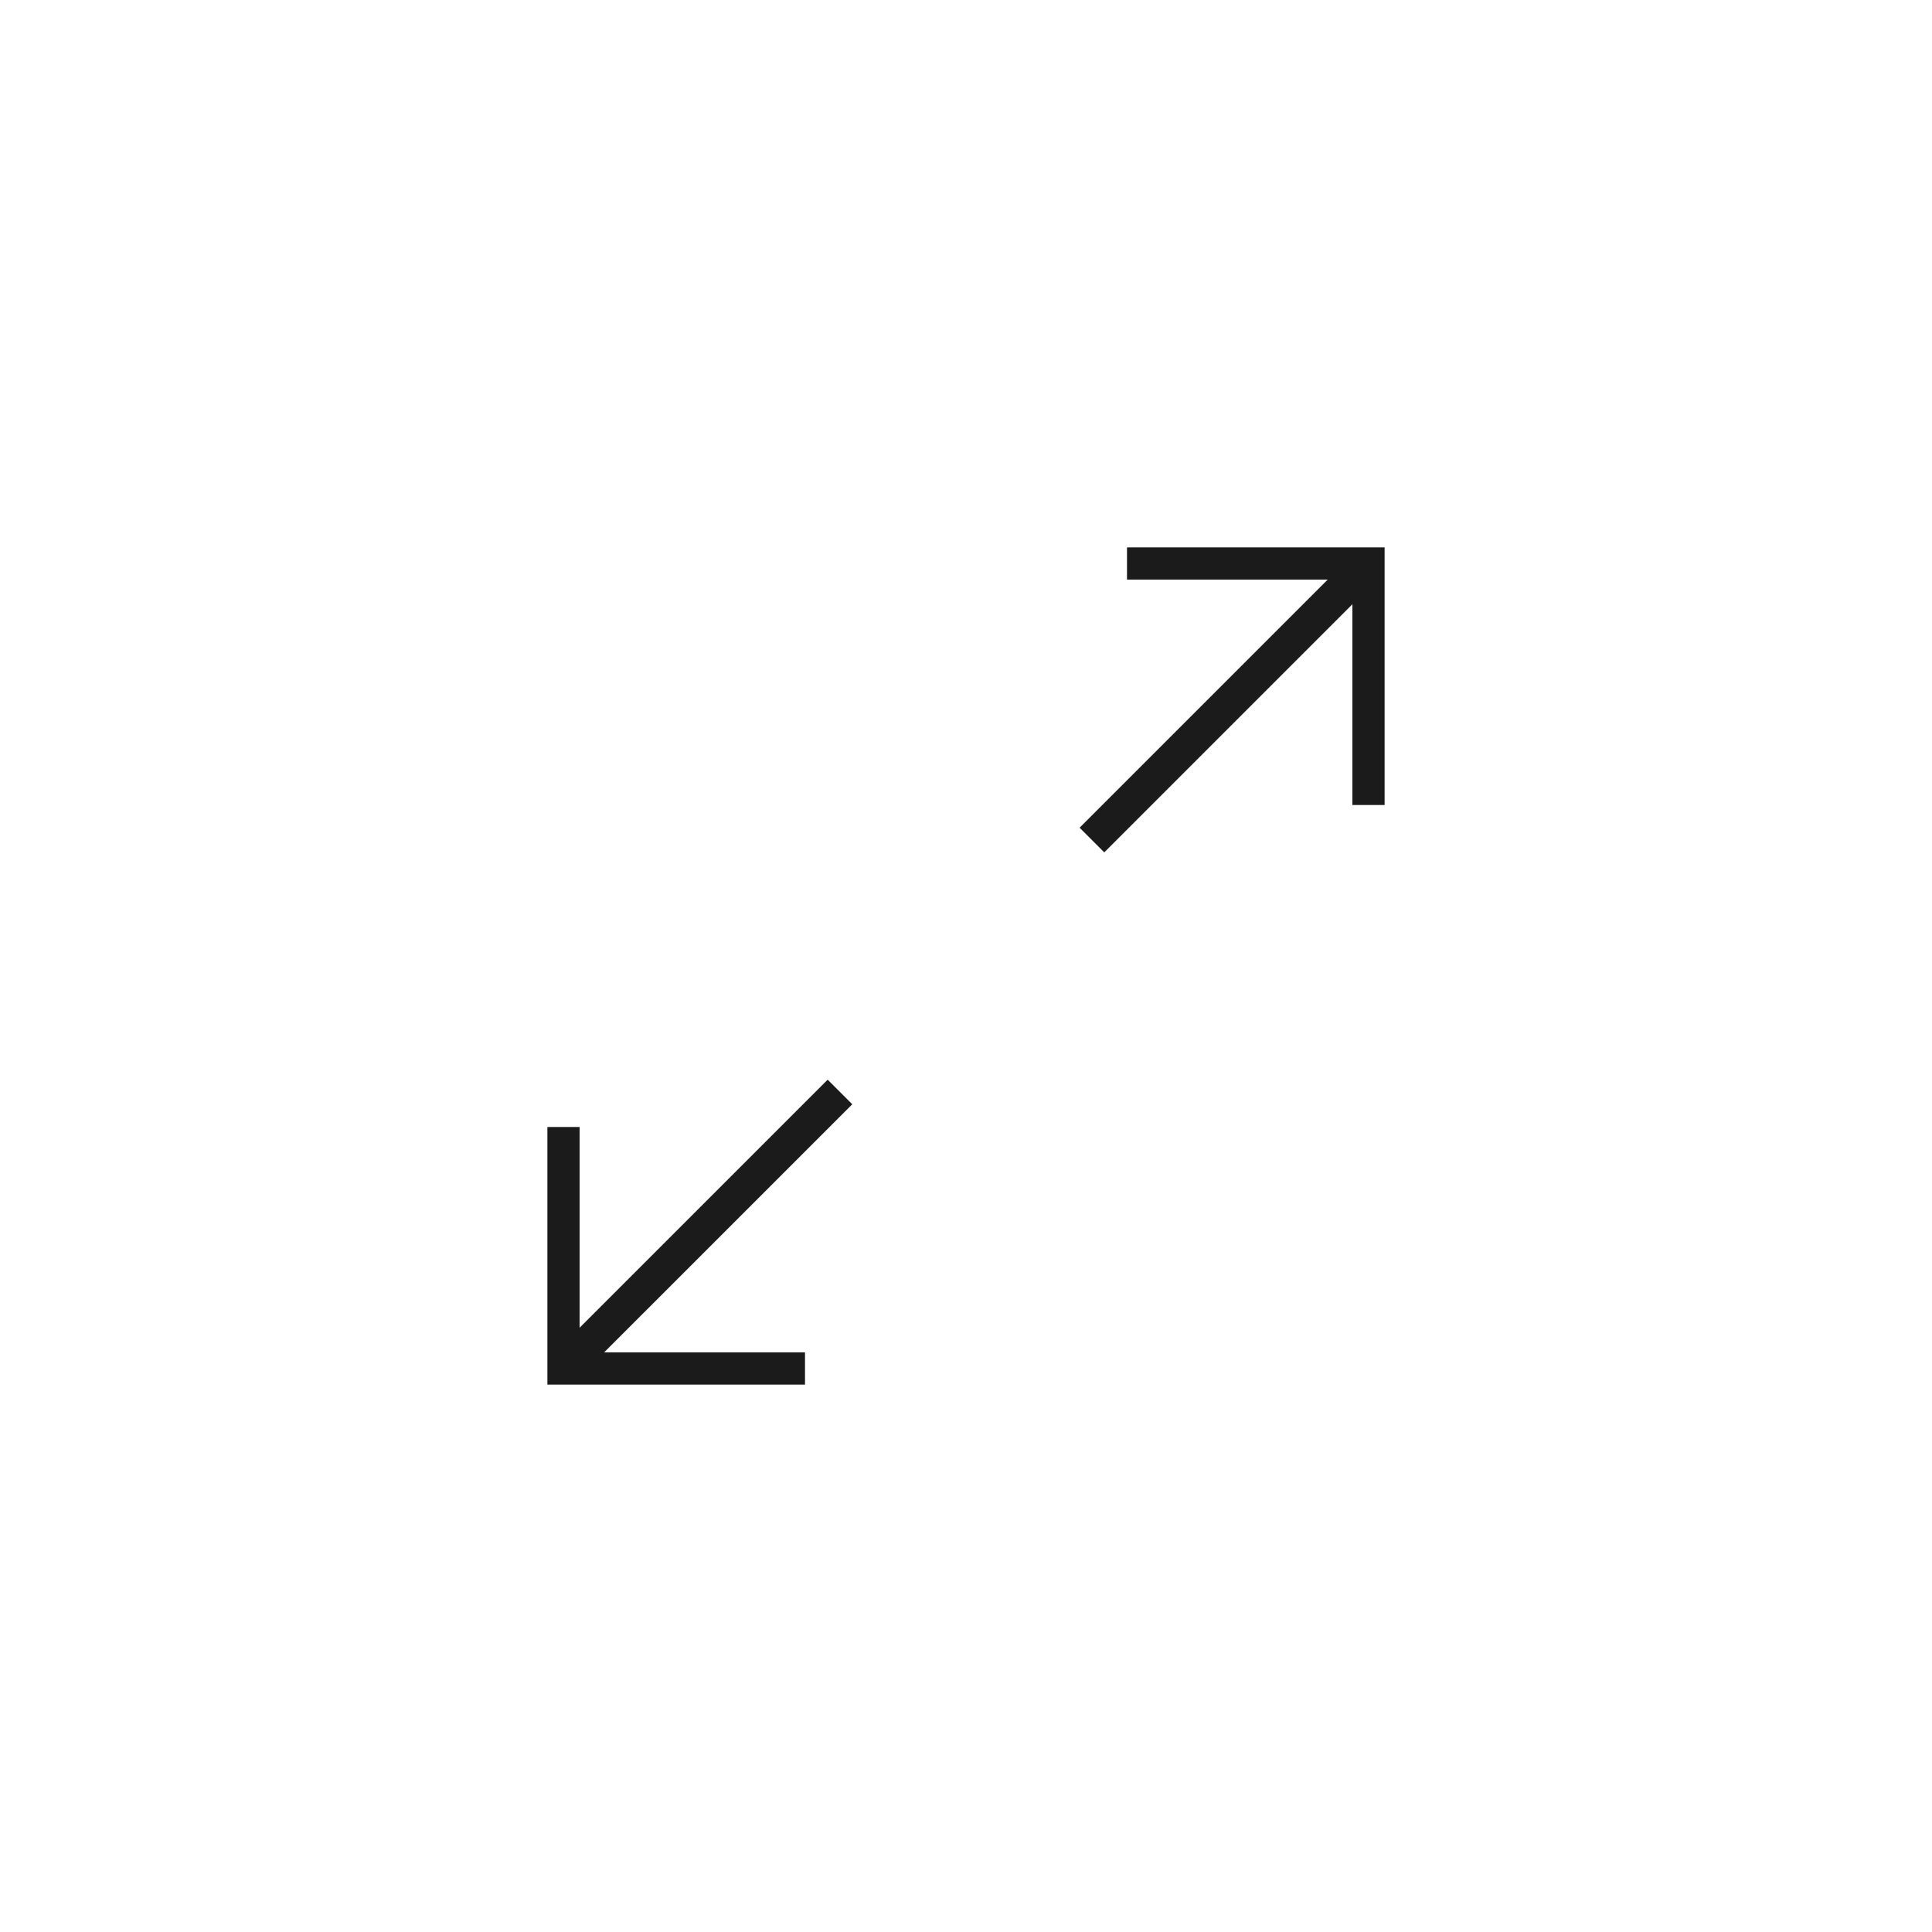
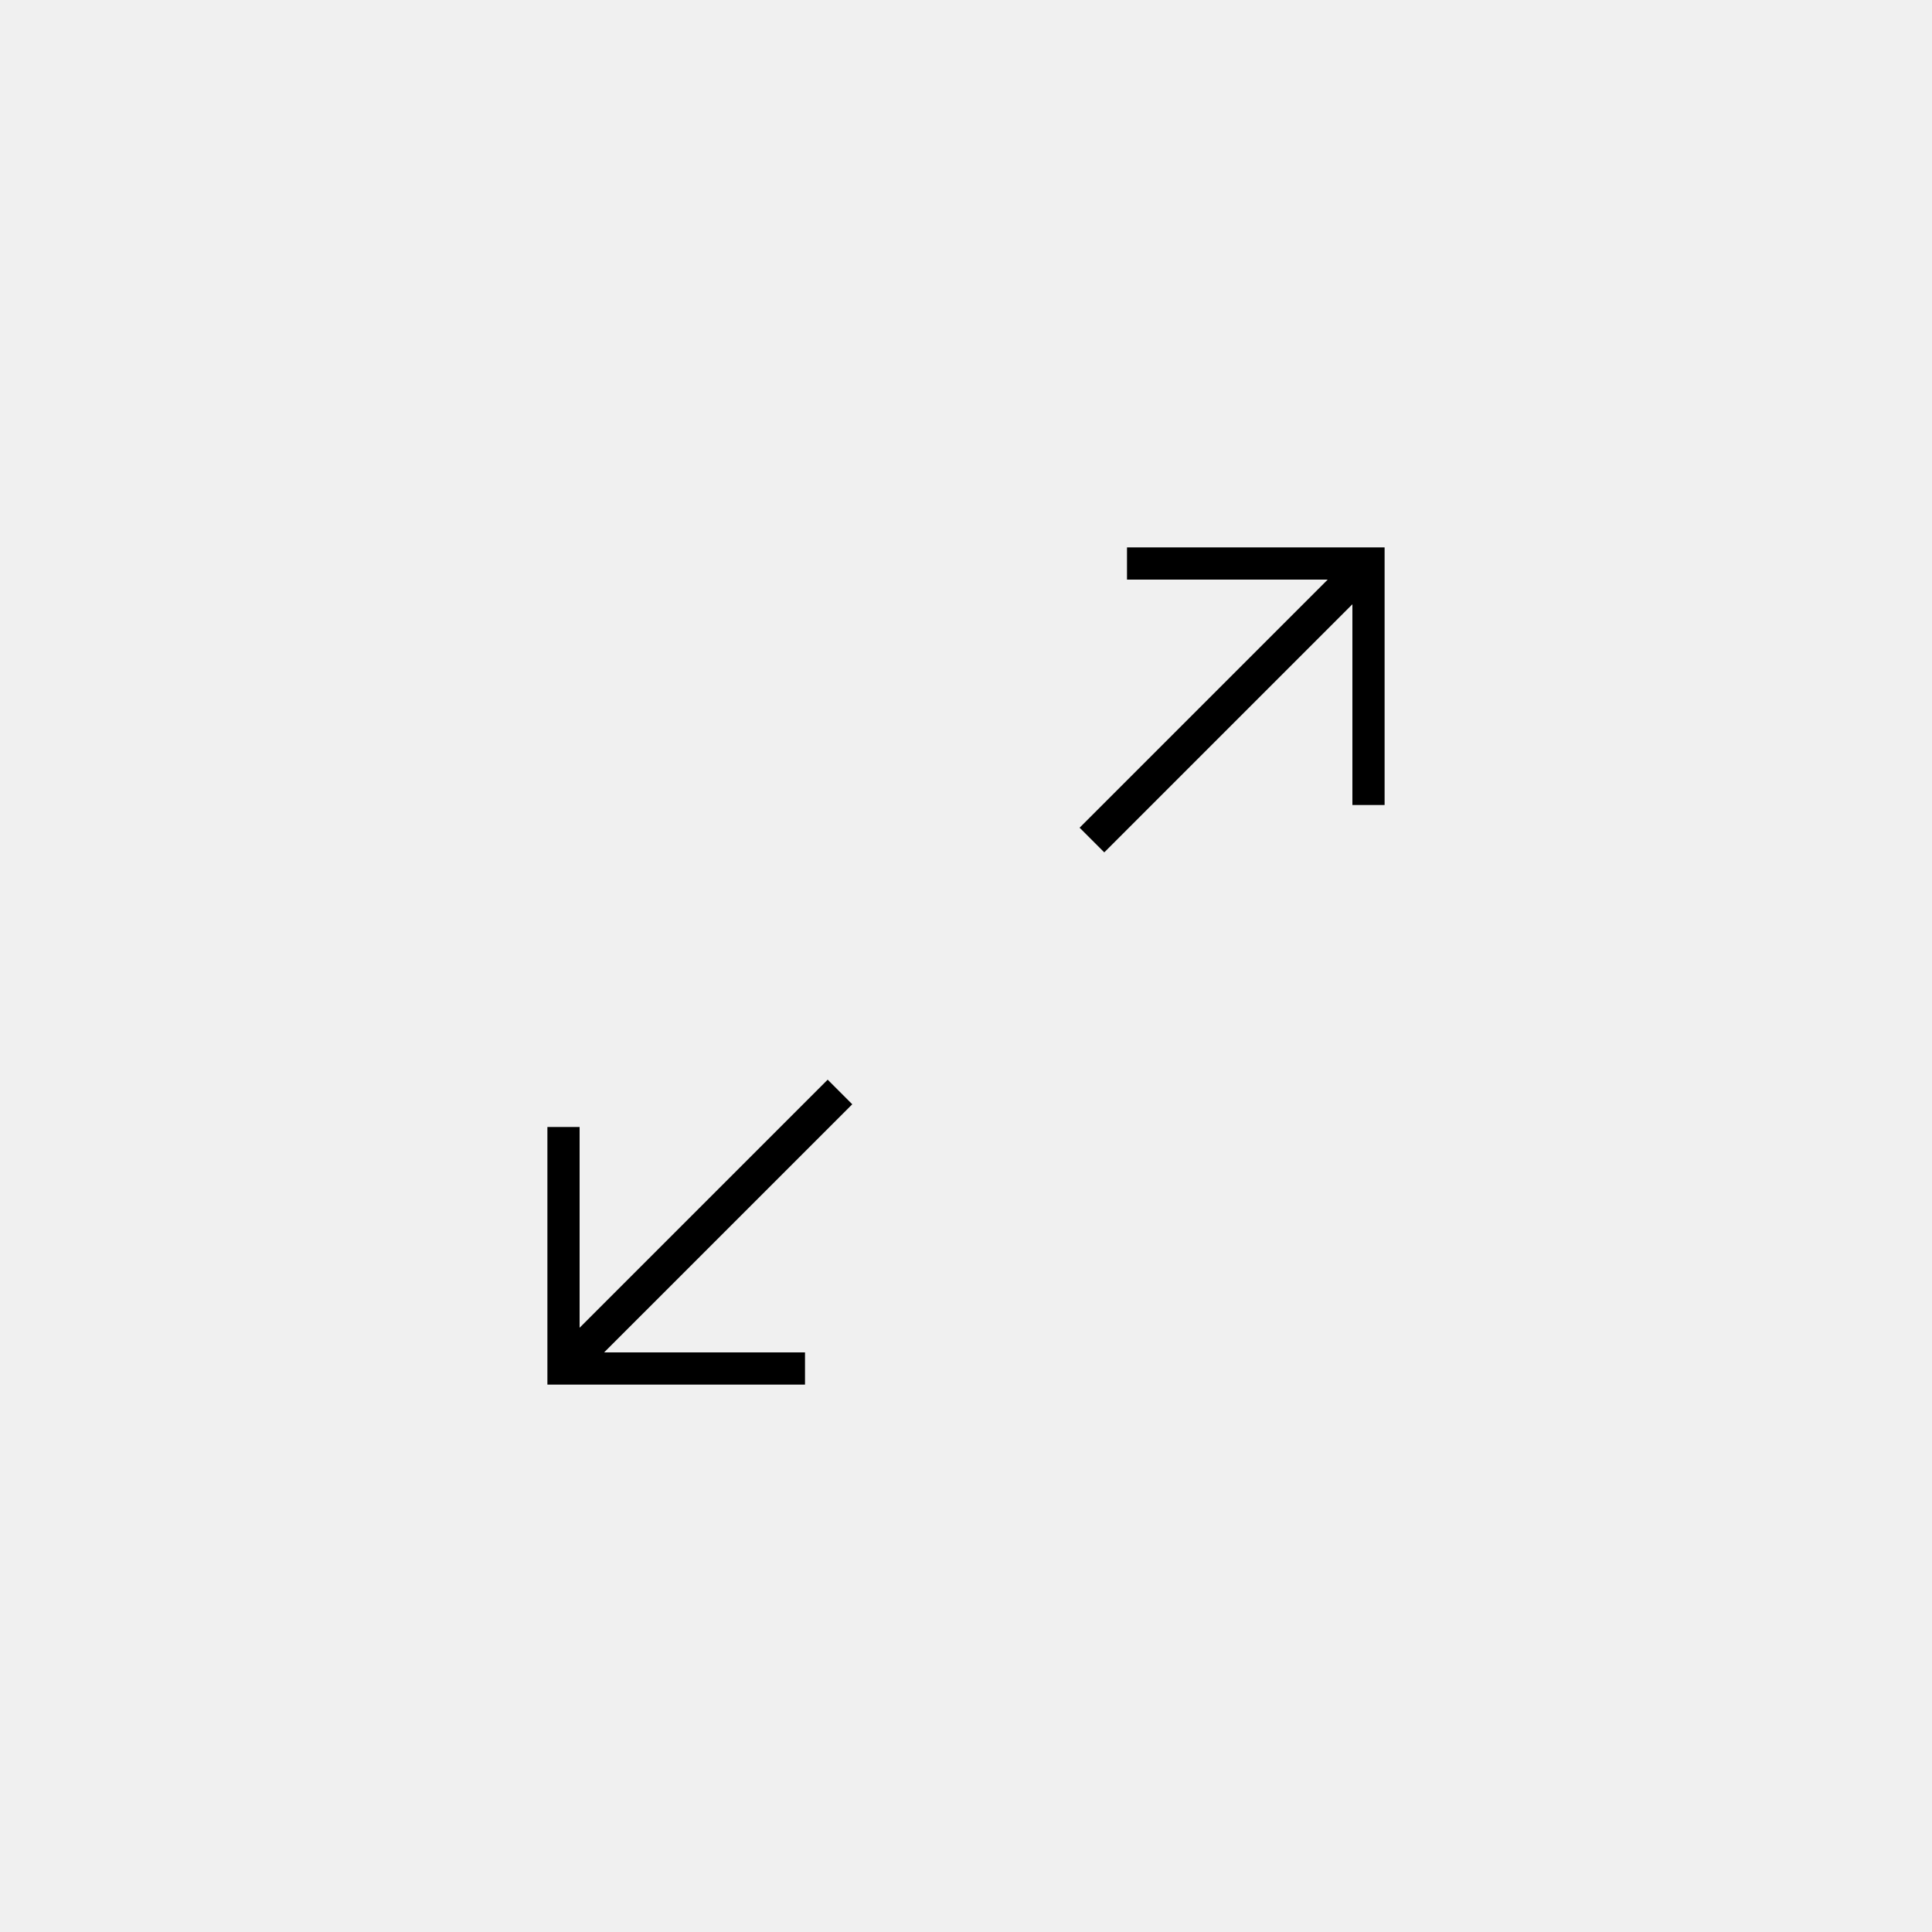
- <svg xmlns="http://www.w3.org/2000/svg" width="60" height="60" viewBox="0 0 60 60" style="background:#fff">
+ <svg xmlns="http://www.w3.org/2000/svg" width="60" height="60" viewBox="0 0 60 60">
  <g fill="none" fill-rule="evenodd">
-     <path fill="#FFF" d="M0 0H60V60H0z" />
-     <g fill="#1B1B1B">
+     <g fill="currentColor">
      <path d="M4.333 15.167H5.413V27.084H4.333z" transform="translate(17 17) rotate(45 4.873 21.125)" />
      <path d="M26 8h-1V1h-7V0h8v8z" transform="translate(17 17)" />
      <path d="M20.583 -1.083H21.666V10.834H20.583z" transform="translate(17 17) rotate(45 21.125 4.875)" />
      <path d="M0 26v-8h1v7h7v1H0z" transform="translate(17 17)" />
    </g>
  </g>
</svg>
